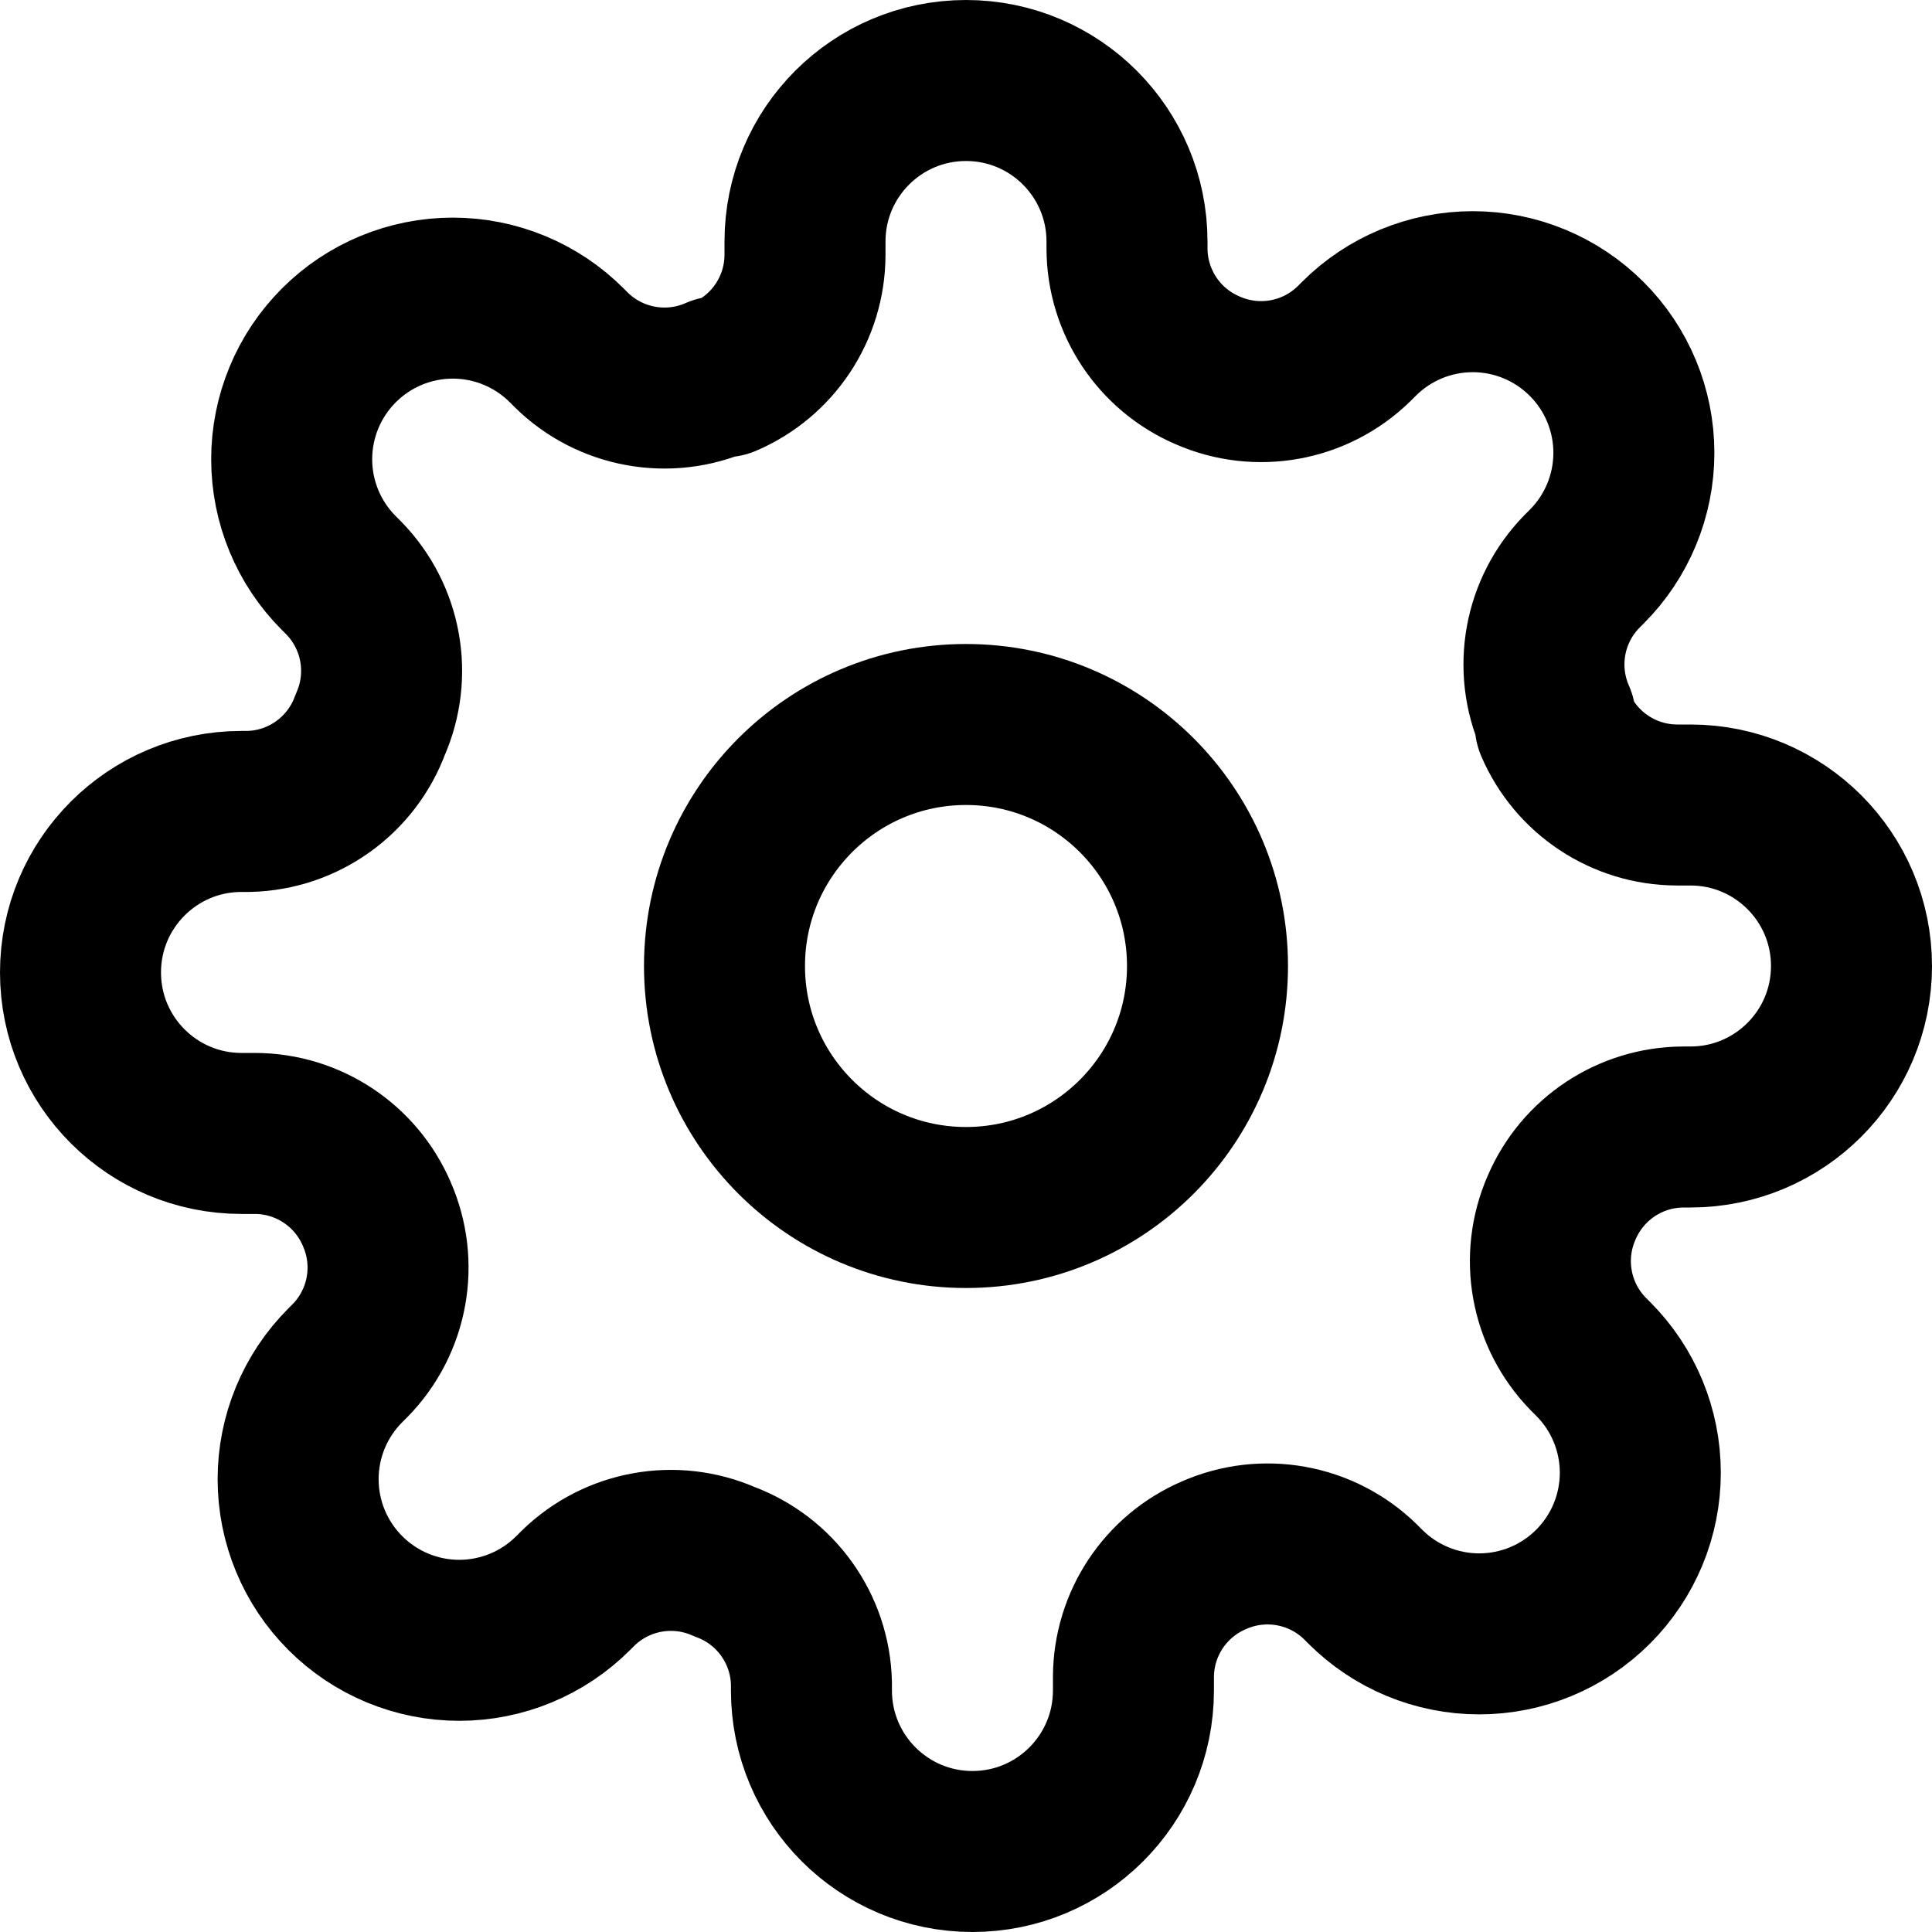
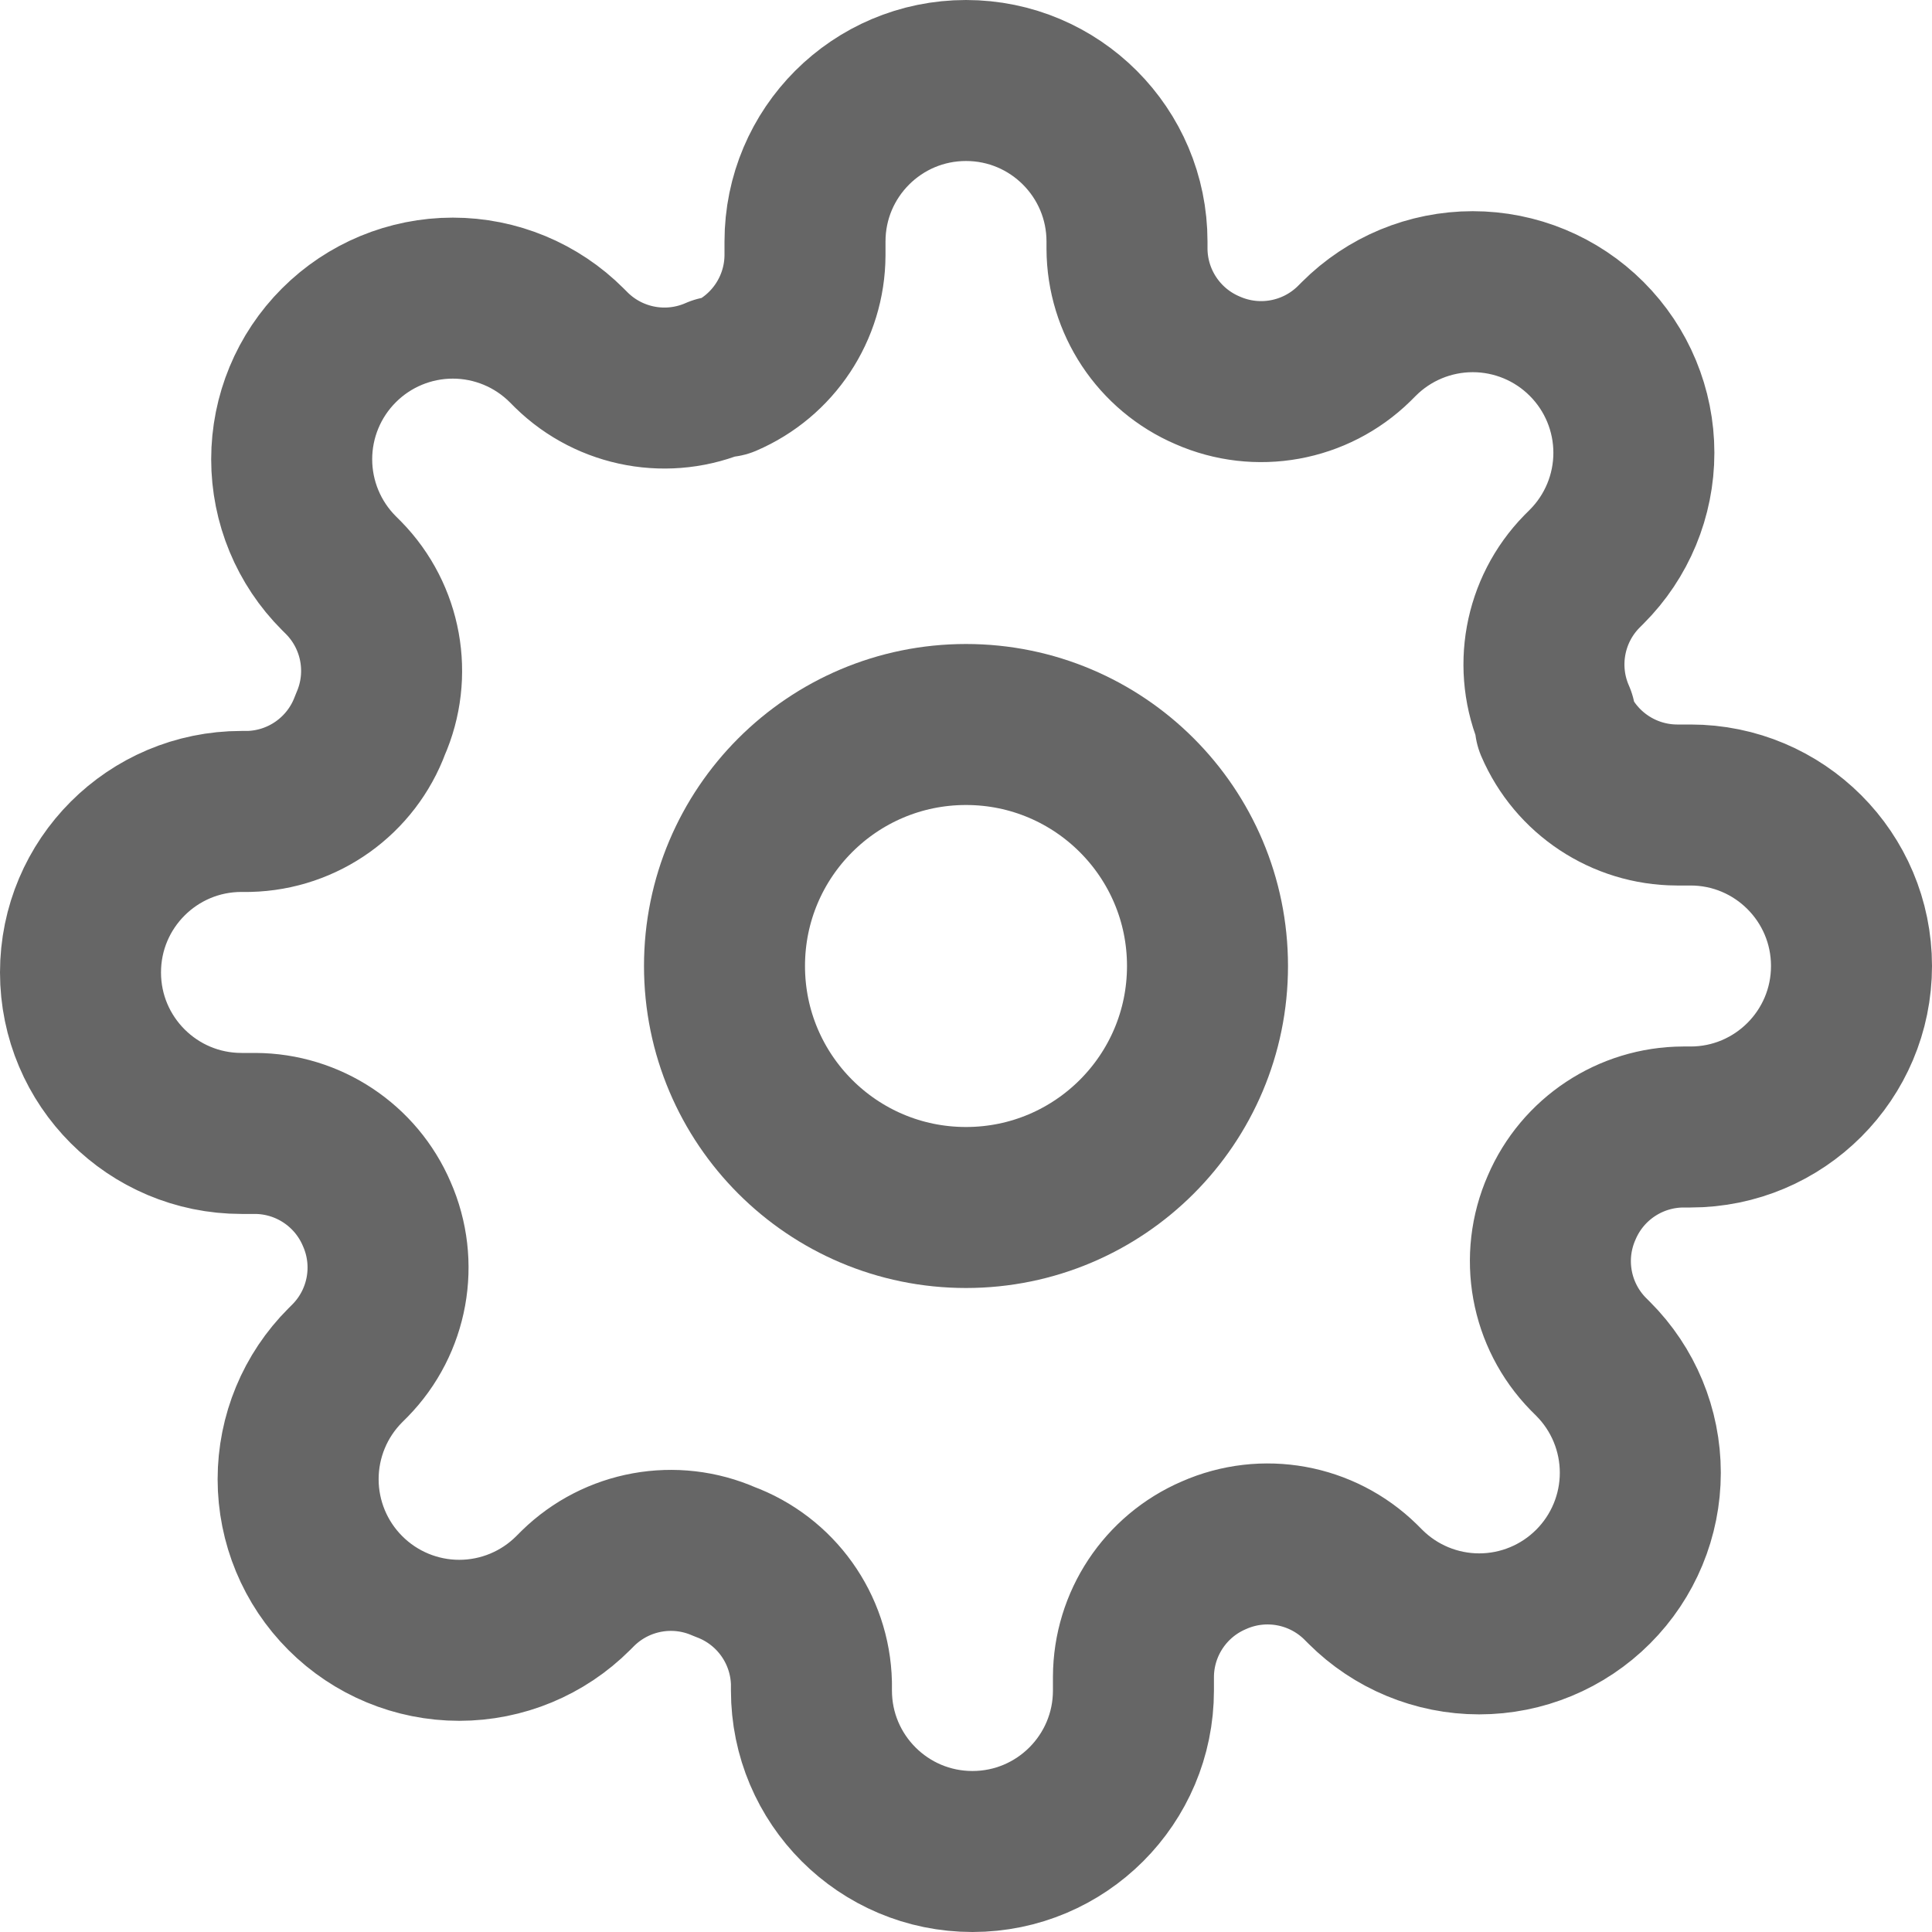
- <svg xmlns="http://www.w3.org/2000/svg" width="24" height="24" viewBox="0 0 24 24" fill="none" stroke="currentColor" stroke-width="2" stroke-linecap="round" stroke-linejoin="round" class="feather feather-settings">
+ <svg xmlns="http://www.w3.org/2000/svg" width="24" height="24" viewBox="0 0 24 24" fill="none" stroke="#666" stroke-width="2" stroke-linecap="round" stroke-linejoin="round" class="feather feather-settings">
  <circle cx="12" cy="12" r="3" />
  <path d="M19.4 15a1.65 1.65 0 0 0 .33 1.82l.06.06a2 2 0 0 1 0 2.83 2 2 0 0 1-2.83 0l-.06-.06a1.65 1.65 0 0 0-1.82-.33 1.65 1.65 0 0 0-1 1.51V21a2 2 0 0 1-2 2 2 2 0 0 1-2-2v-.09A1.65 1.65 0 0 0 9 19.4a1.65 1.65 0 0 0-1.82.33l-.06.06a2 2 0 0 1-2.83 0 2 2 0 0 1 0-2.83l.06-.06a1.65 1.65 0 0 0 .33-1.82 1.65 1.65 0 0 0-1.51-1H3a2 2 0 0 1-2-2 2 2 0 0 1 2-2h.09A1.65 1.65 0 0 0 4.6 9a1.65 1.65 0 0 0-.33-1.82l-.06-.06a2 2 0 0 1 0-2.83 2 2 0 0 1 2.83 0l.06.06a1.65 1.65 0 0 0 1.82.33H9a1.65 1.65 0 0 0 1-1.51V3a2 2 0 0 1 2-2 2 2 0 0 1 2 2v.09a1.65 1.65 0 0 0 1 1.51 1.65 1.65 0 0 0 1.82-.33l.06-.06a2 2 0 0 1 2.83 0 2 2 0 0 1 0 2.83l-.06.06a1.65 1.65 0 0 0-.33 1.82V9a1.65 1.65 0 0 0 1.51 1H21a2 2 0 0 1 2 2 2 2 0 0 1-2 2h-.09a1.65 1.65 0 0 0-1.51 1z" />
</svg>
